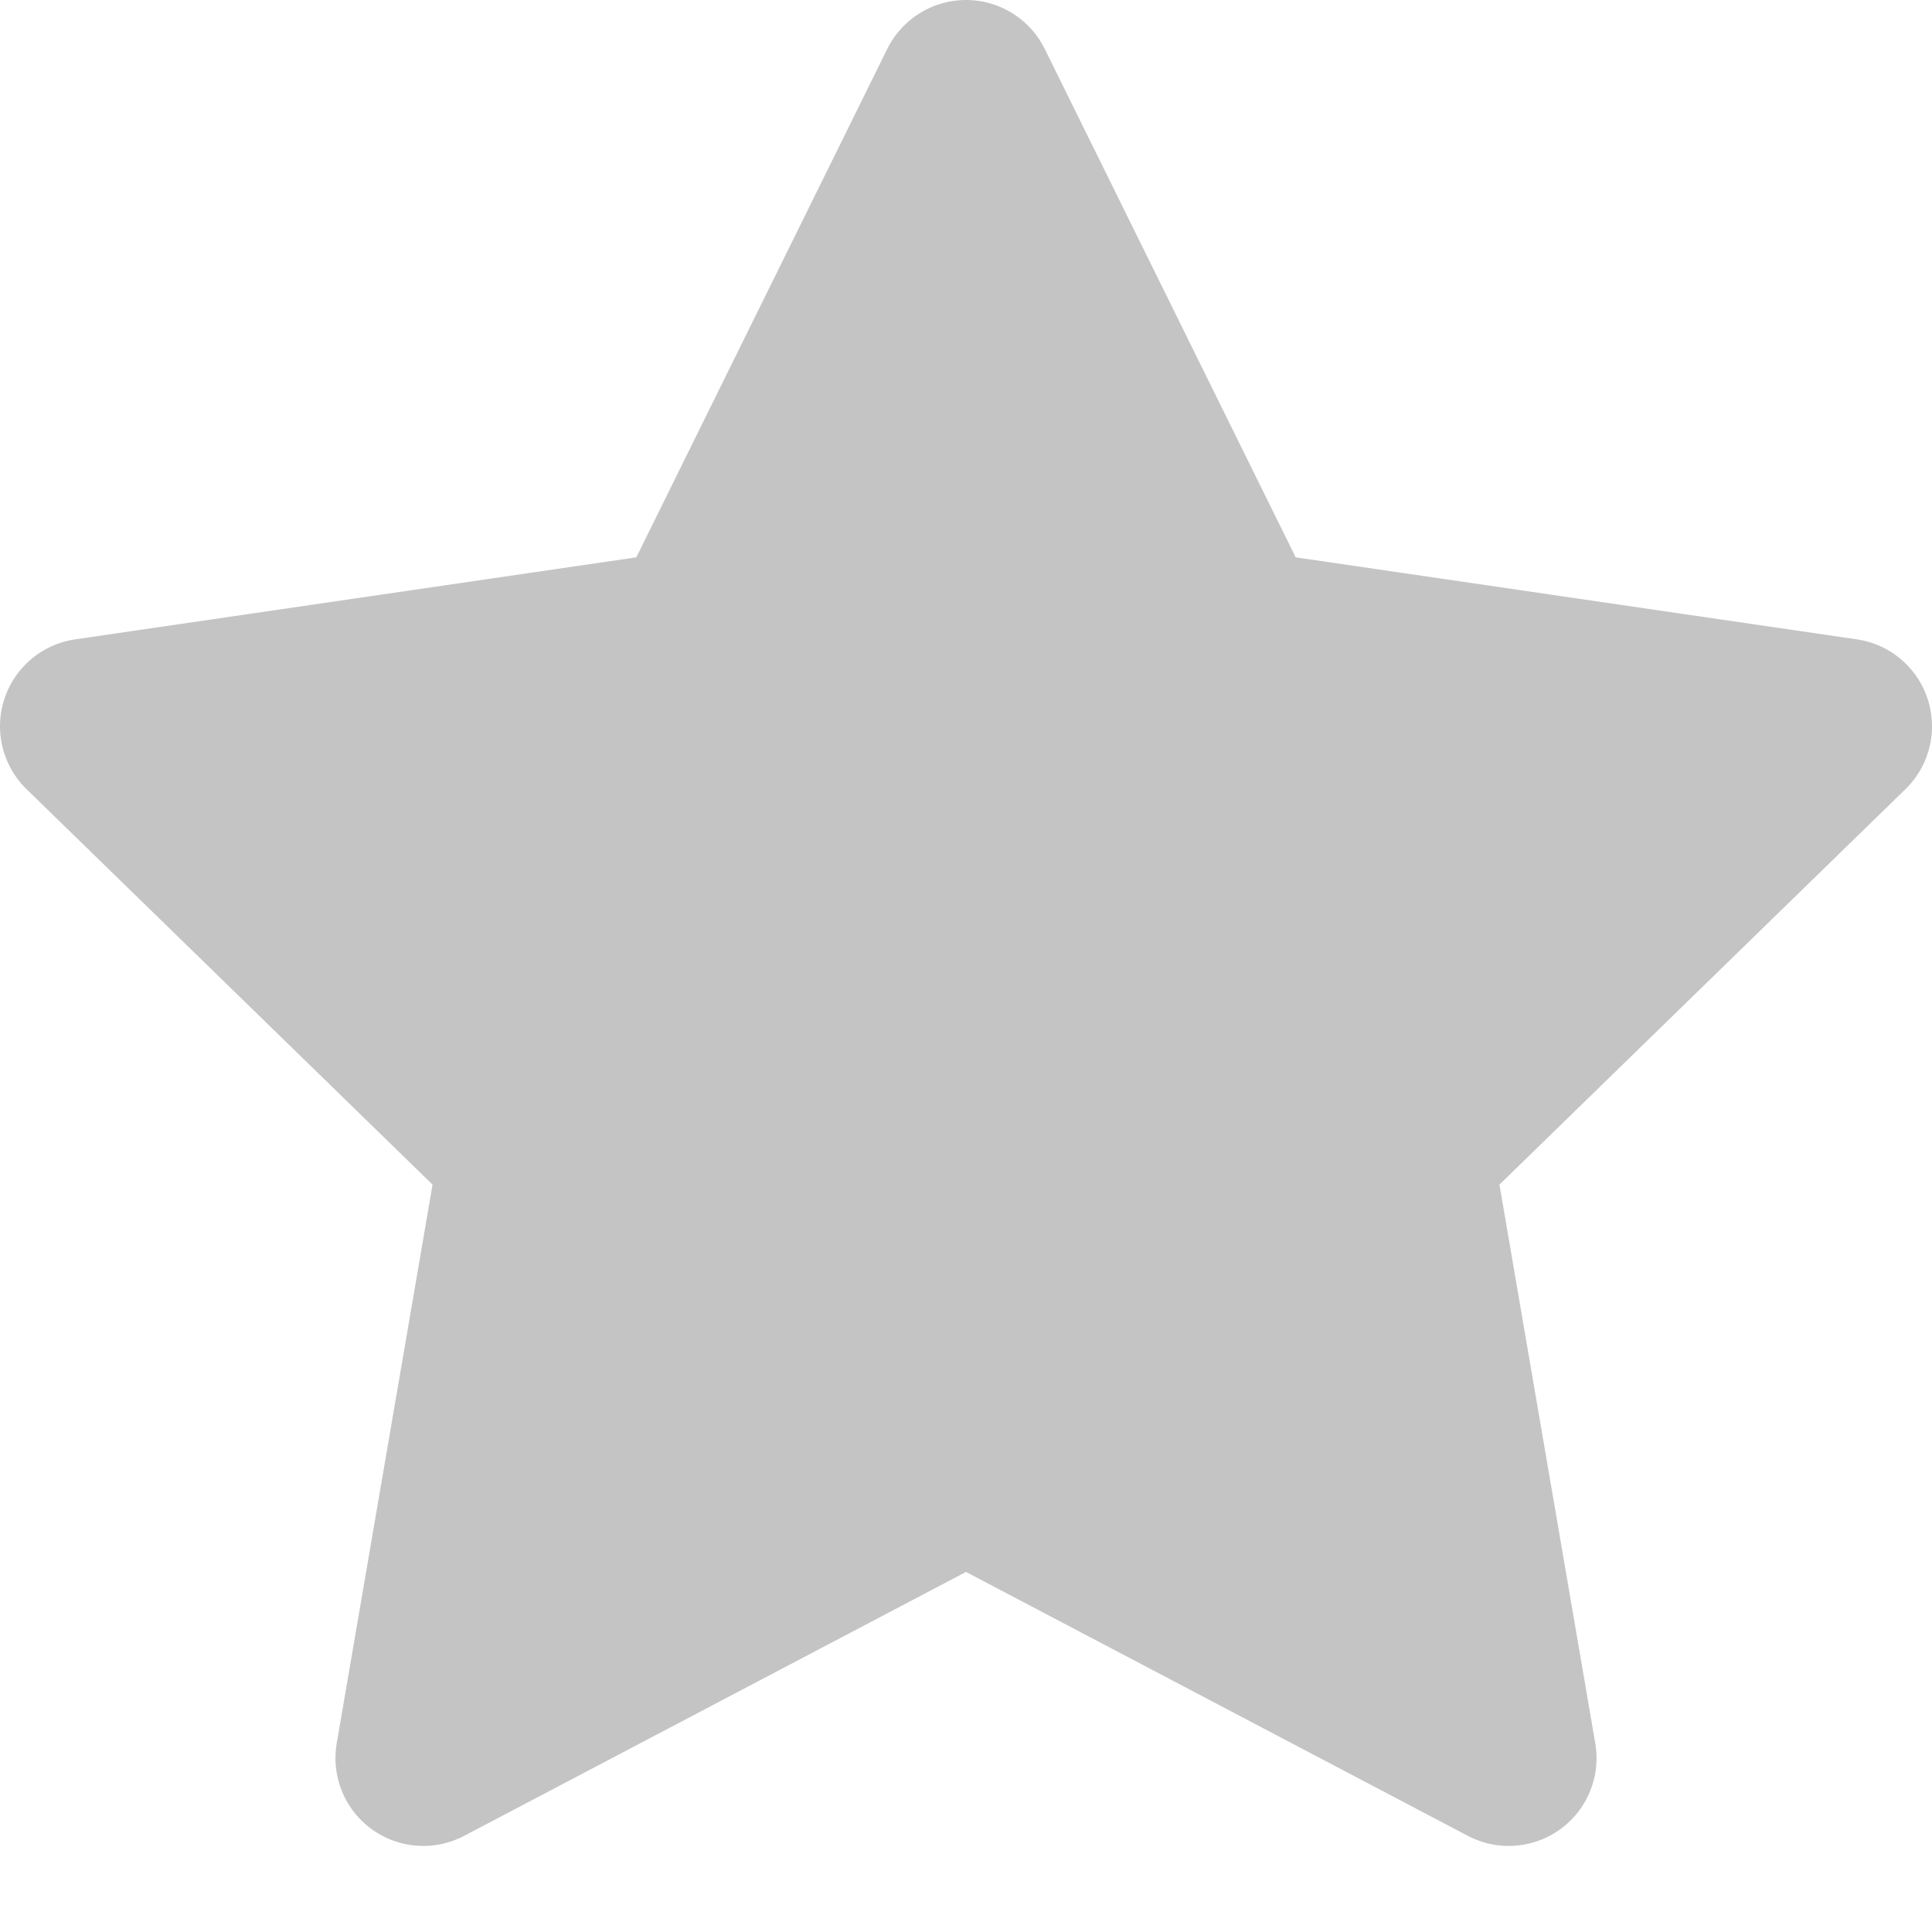
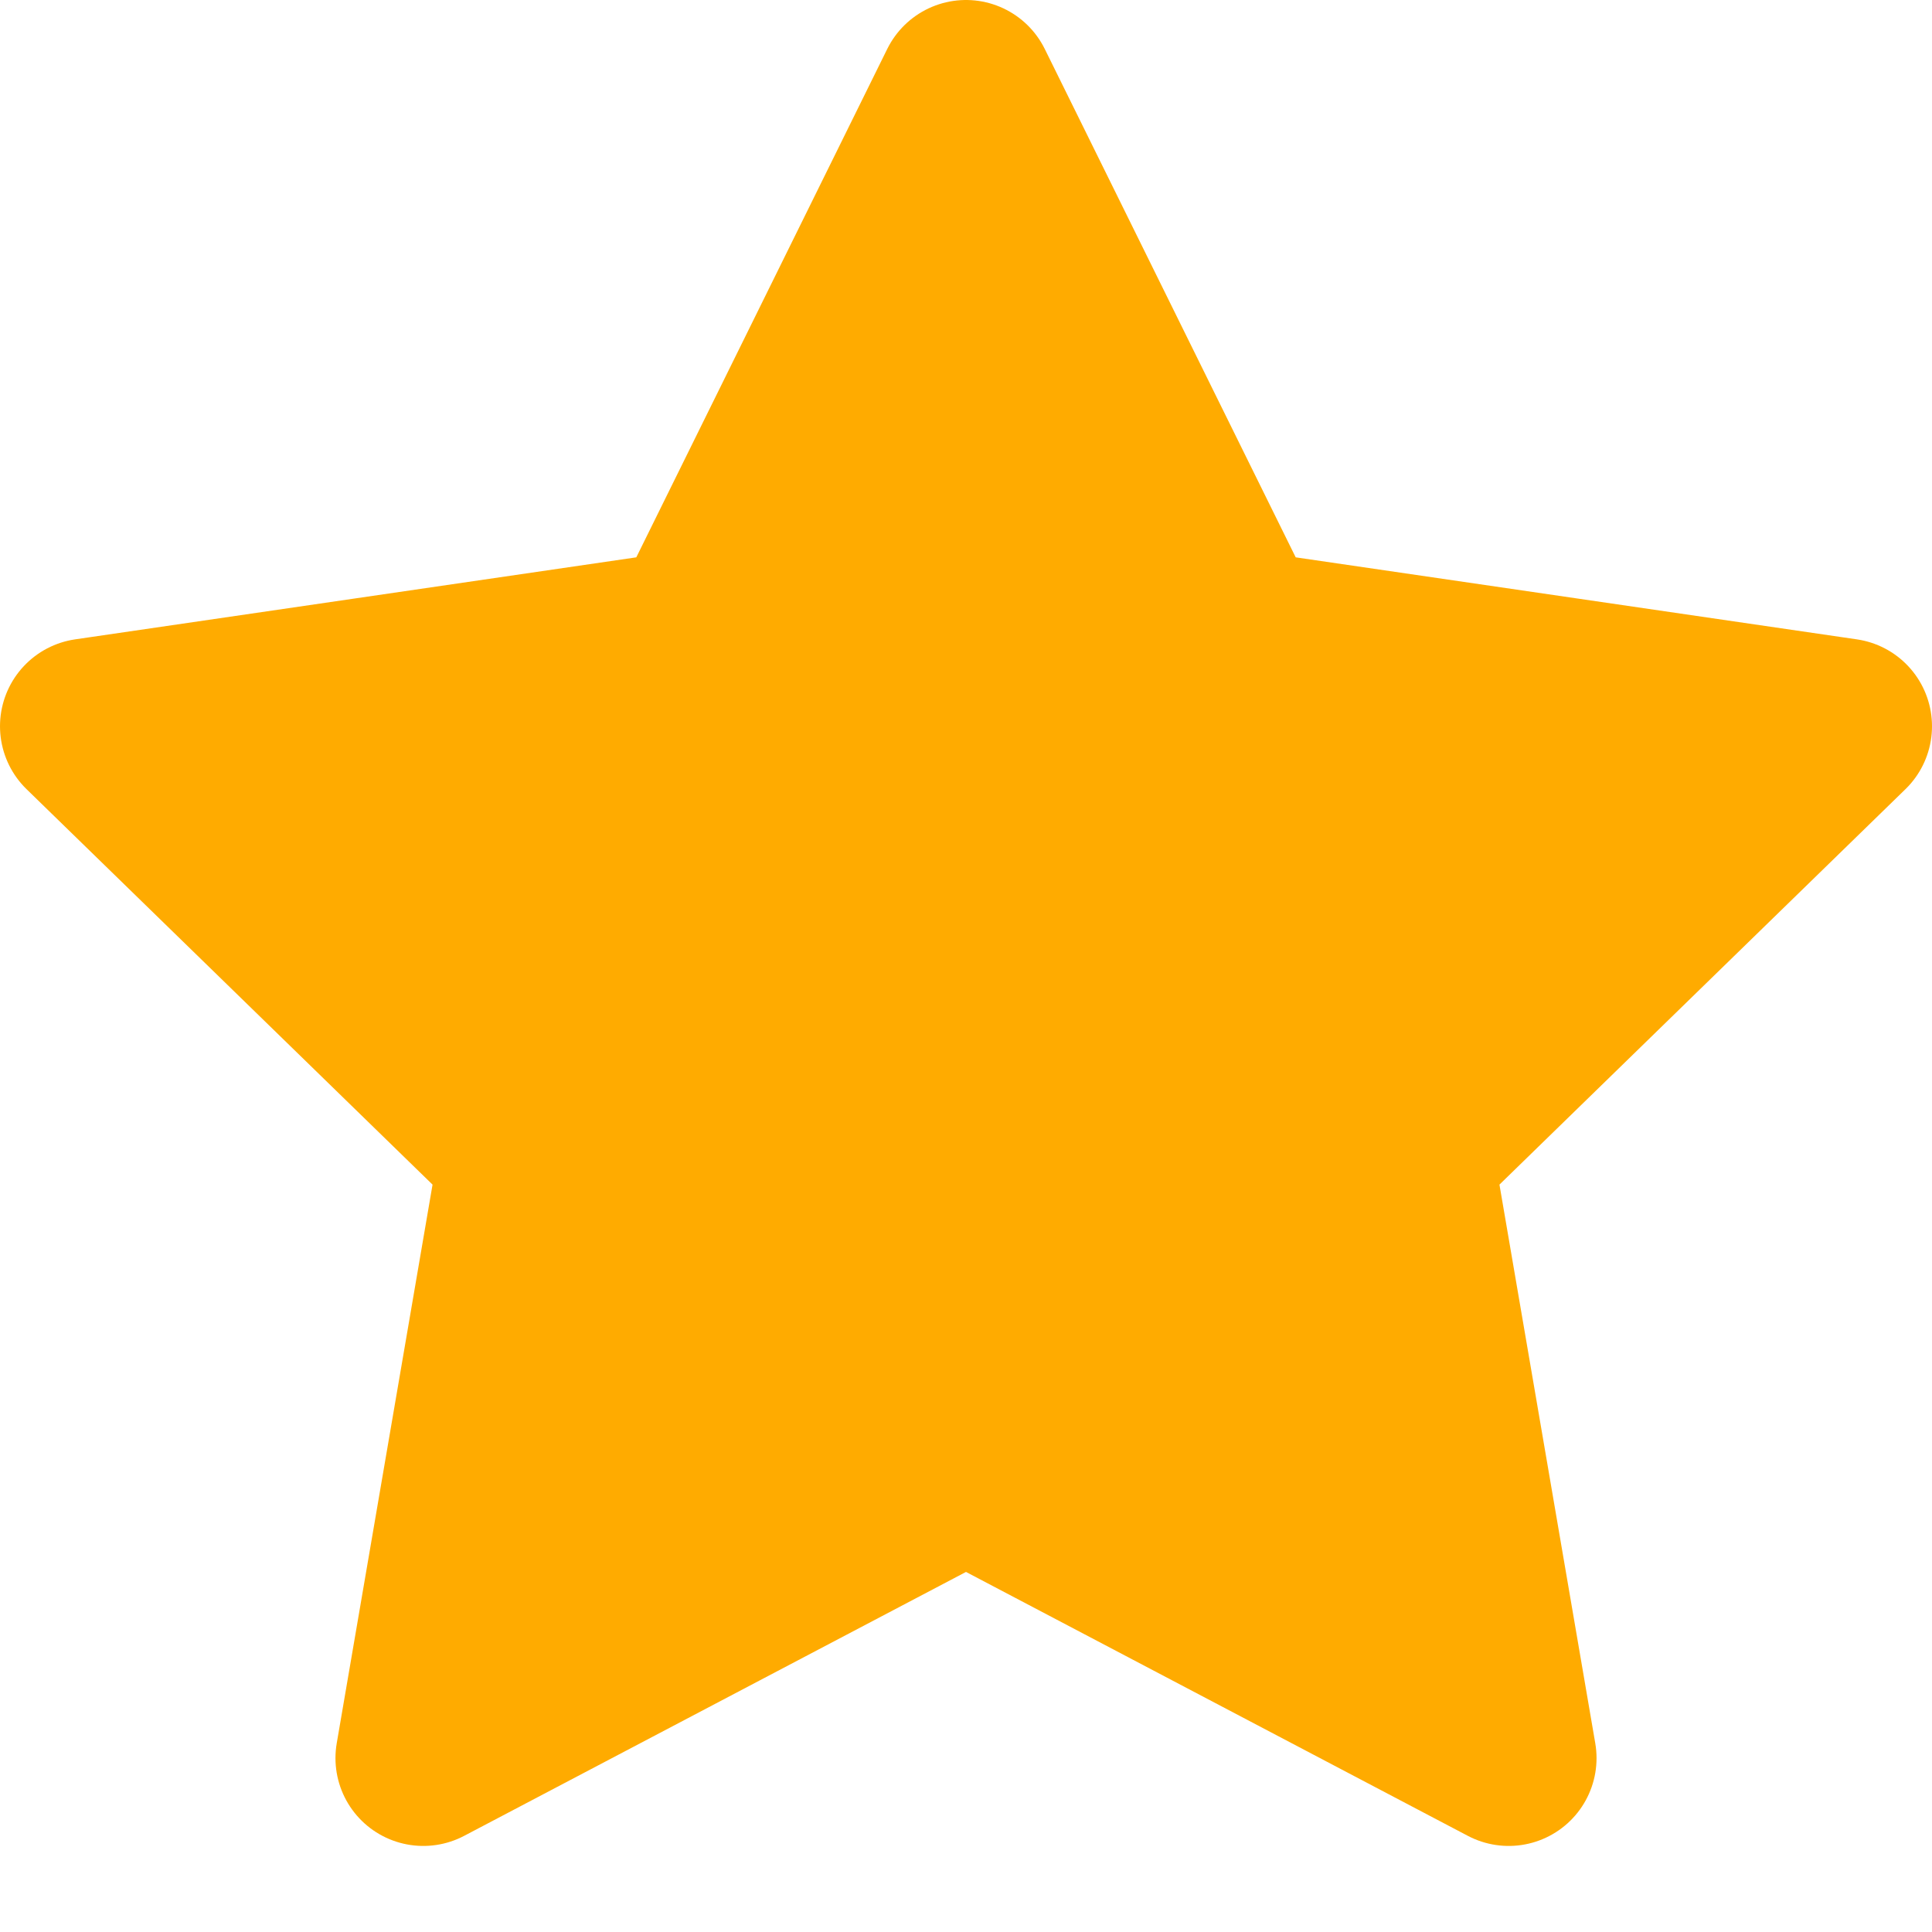
- <svg xmlns="http://www.w3.org/2000/svg" width="22" height="22" viewBox="0 0 22 22" fill="#C4C4C4">
-   <path fill-rule="evenodd" clip-rule="evenodd" d="M11 1L14.09 7.26L21 8.27L16 13.14L17.18 20.02L11 16.77L4.82 20.02L6 13.14L1 8.27L7.91 7.26L11 1V1Z" stroke="#C4C4C4" stroke-width="2" stroke-linecap="round" stroke-linejoin="round" />
+ <svg xmlns="http://www.w3.org/2000/svg" width="22" height="22" viewBox="0 0 22 22" fill="#FFAB00">
+   <path fill-rule="evenodd" clip-rule="evenodd" d="M11 1L14.09 7.26L21 8.27L16 13.14L17.18 20.02L11 16.77L4.82 20.02L6 13.14L1 8.27L7.91 7.26L11 1V1Z" stroke="#FFAB00" stroke-width="2" stroke-linecap="round" stroke-linejoin="round" />
</svg>
